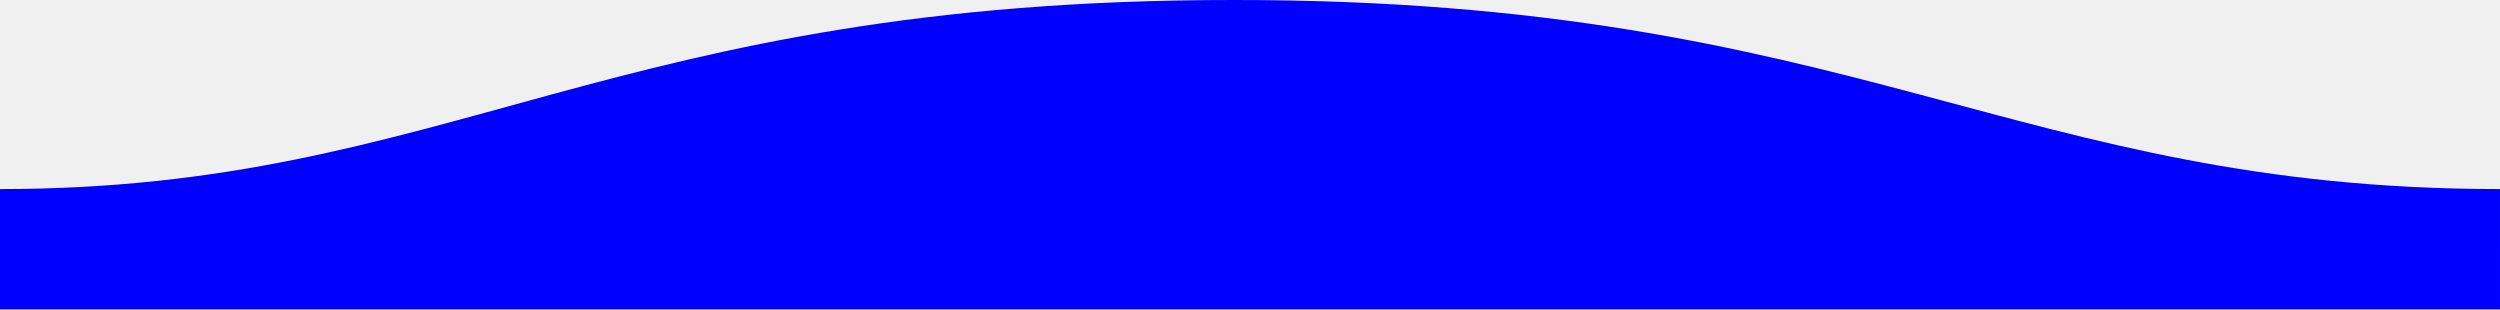
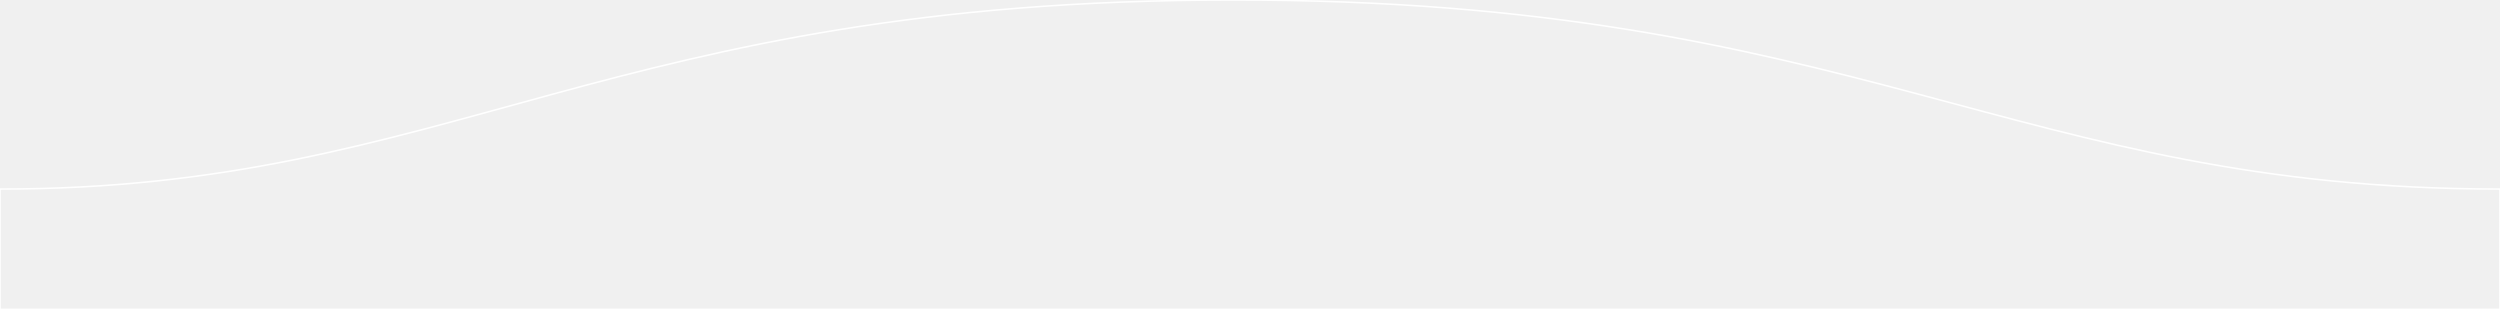
<svg xmlns="http://www.w3.org/2000/svg" width="1600" height="198">
-   <path fill="blue" d="M.005 121C311 121 409.898-.25 811 0c400 0 500 121 789 121v77H0s.005-48 .005-77z" transform="matrix(-1 0 0 1 1600 0)" />
+   <path stroke="white" fill="none" d="M.005 121C311 121 409.898-.25 811 0c400 0 500 121 789 121v77H0s.005-48 .005-77z" transform="matrix(-1 0 0 1 1600 0)" />
</svg>
